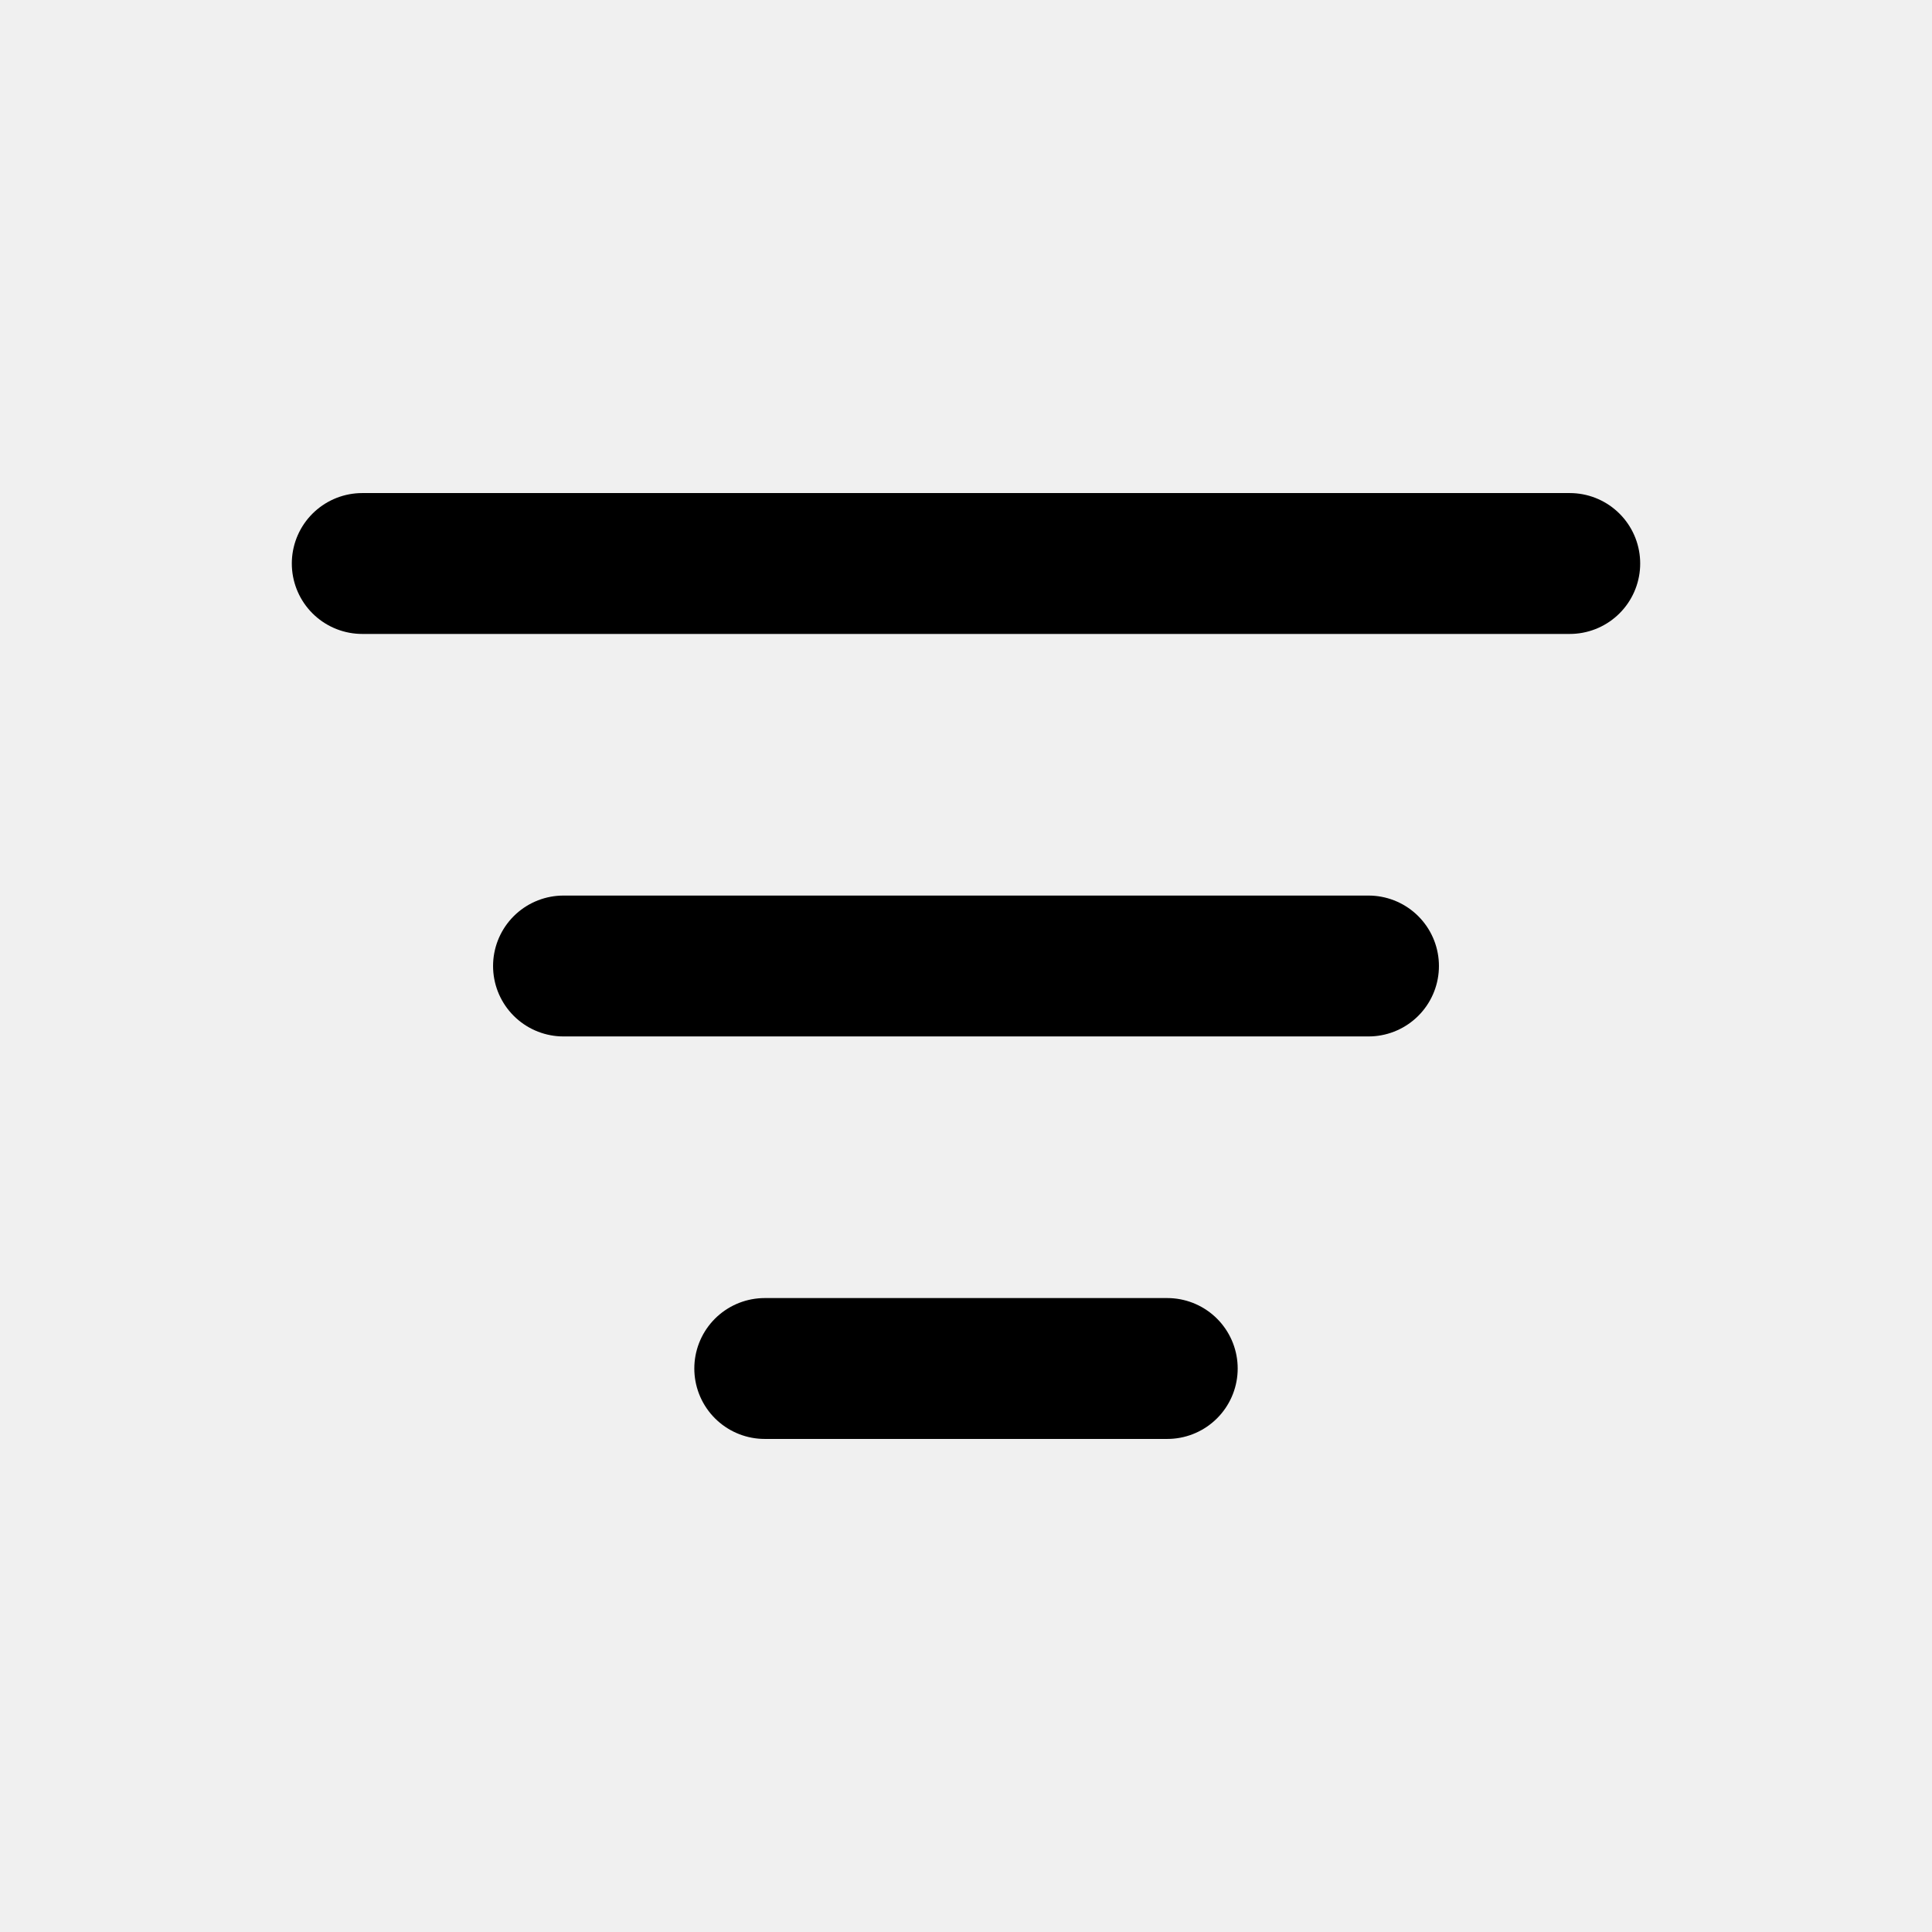
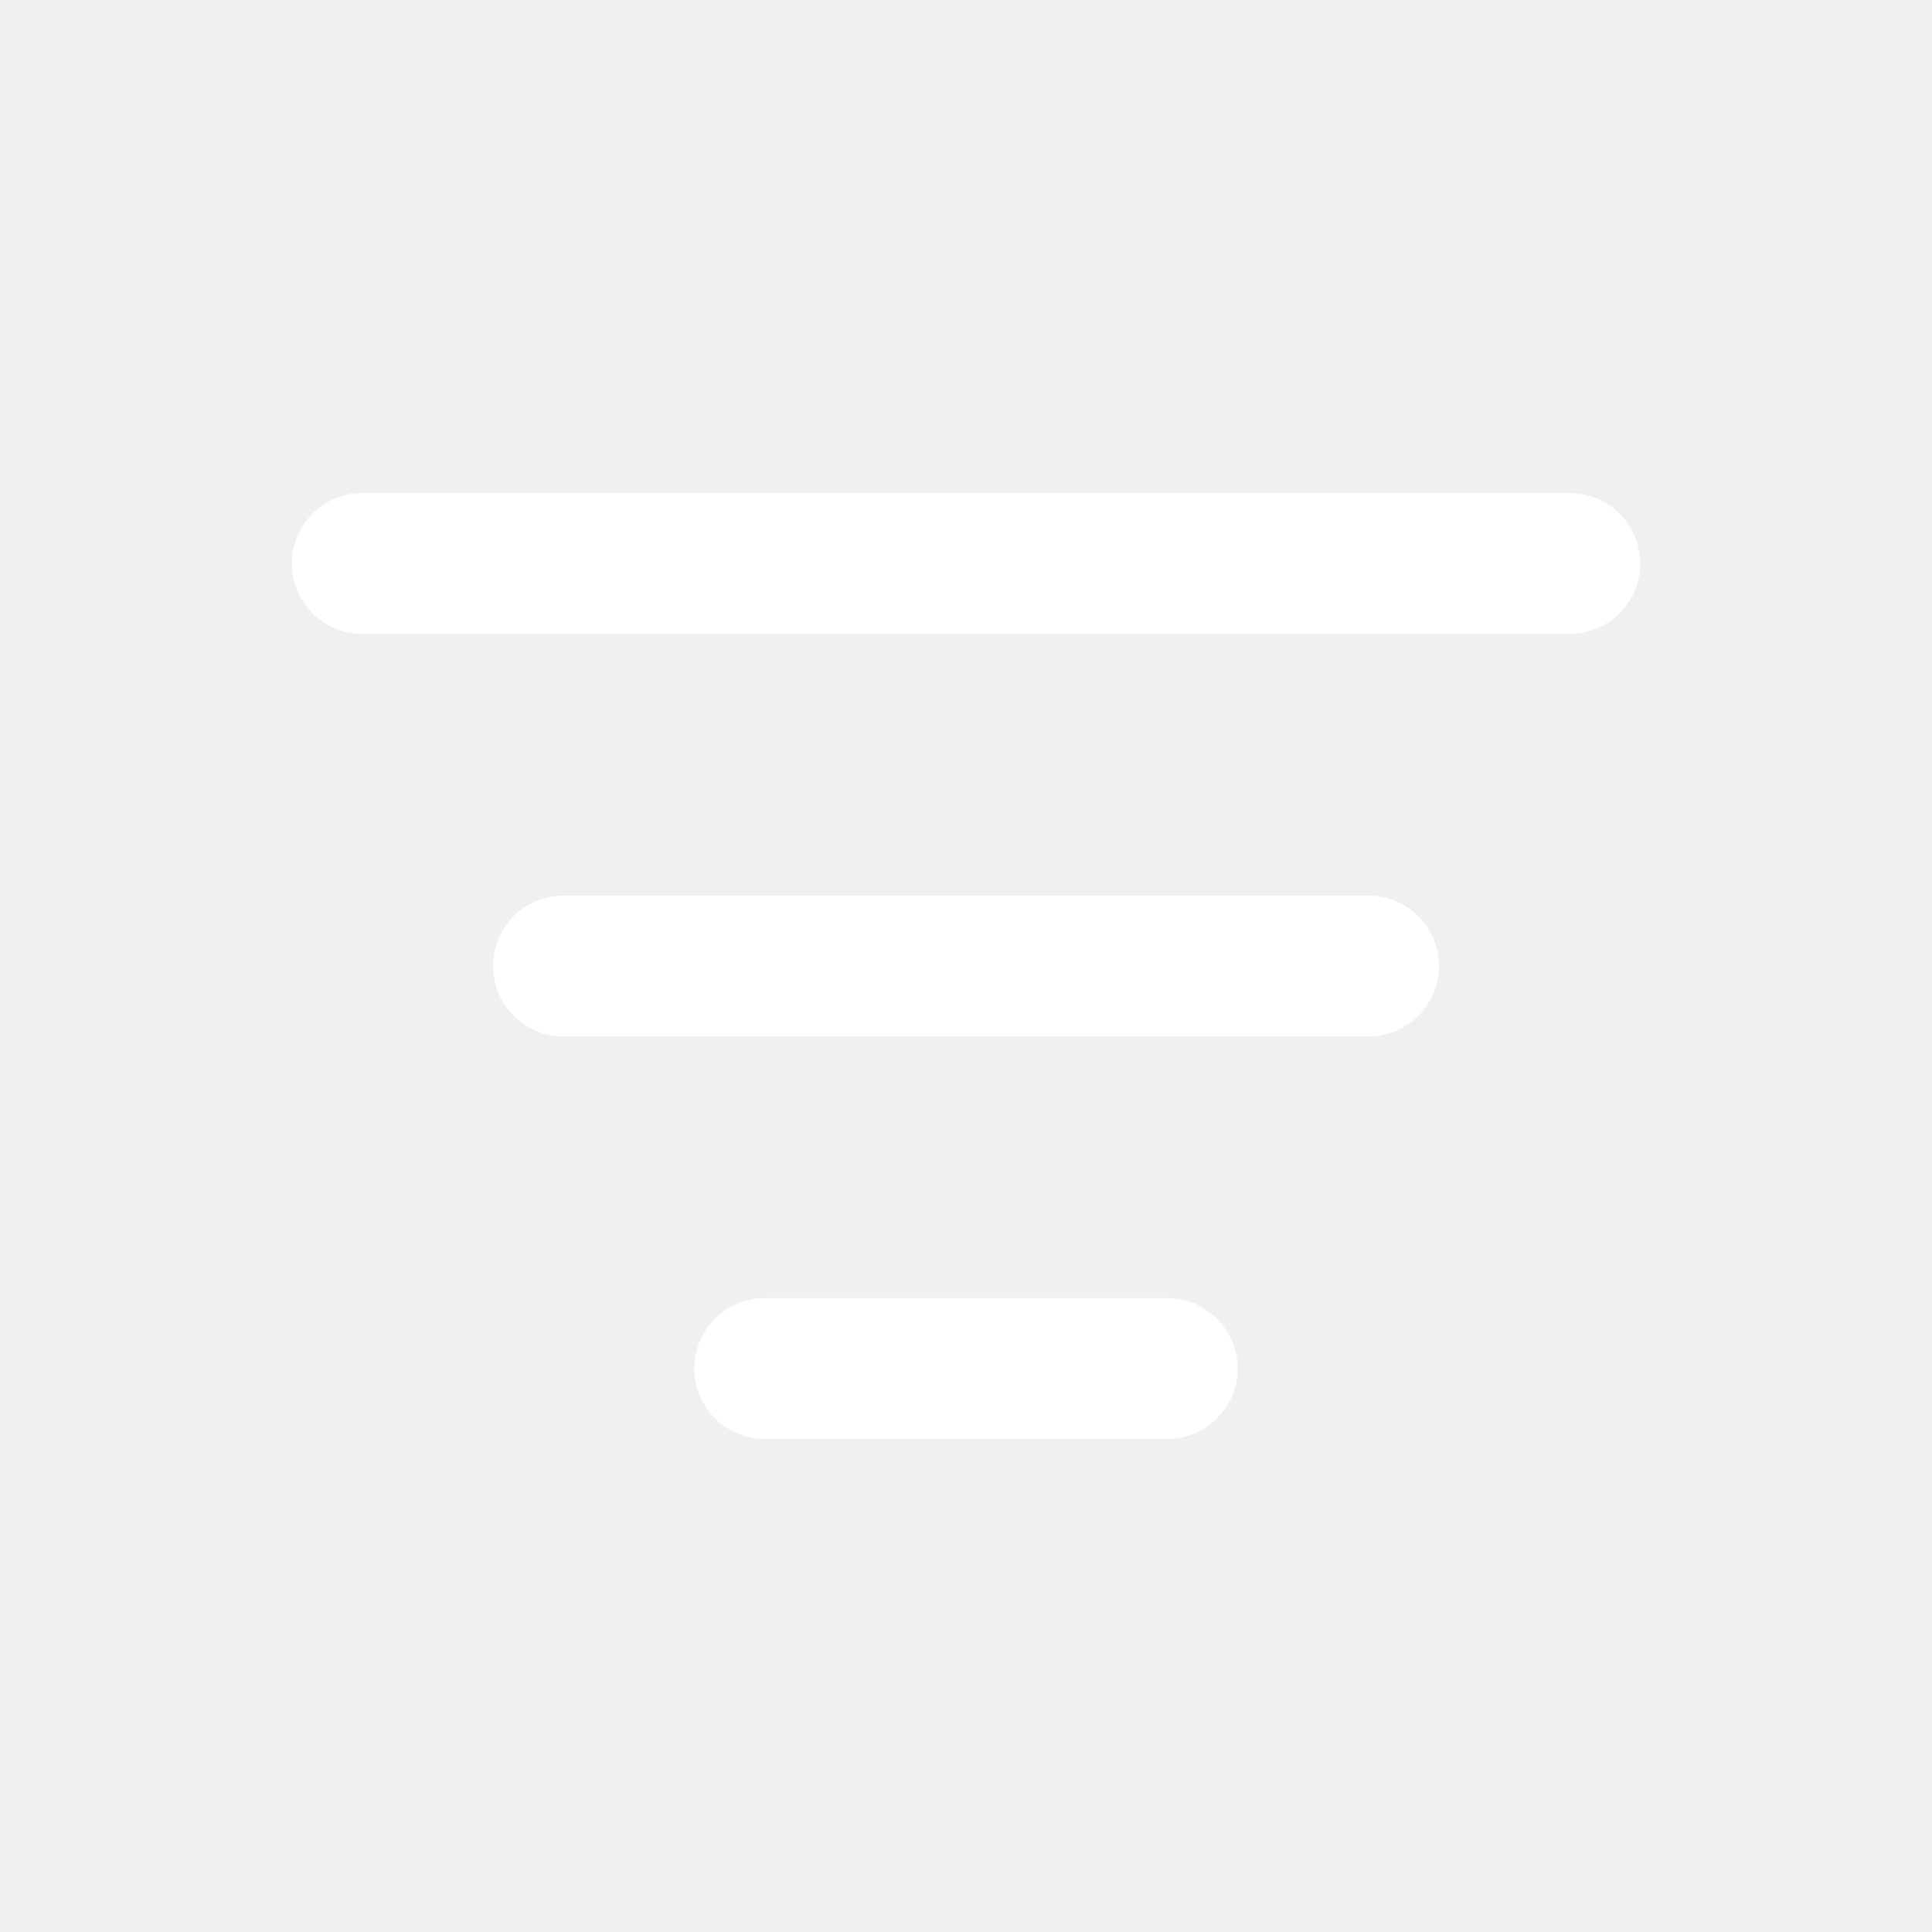
<svg xmlns="http://www.w3.org/2000/svg" width="24" height="24" viewBox="0 0 24 24" fill="none">
-   <path d="M4.5 7H19.5" stroke="currentColor" stroke-width="1.75" stroke-linecap="round" stroke-linejoin="round" />
-   <path d="M7 12H17" stroke="currentColor" stroke-width="1.75" stroke-linecap="round" stroke-linejoin="round" />
-   <path d="M9.5 17H14.5" stroke="currentColor" stroke-width="1.75" stroke-linecap="round" stroke-linejoin="round" />
+   <path d="M4.5 7H19.5" stroke="white" stroke-width="1.75" stroke-linecap="round" stroke-linejoin="round" />
+   <path d="M7 12H17" stroke="white" stroke-width="1.75" stroke-linecap="round" stroke-linejoin="round" />
+   <path d="M9.5 17H14.5" stroke="white" stroke-width="1.75" stroke-linecap="round" stroke-linejoin="round" />
</svg>
